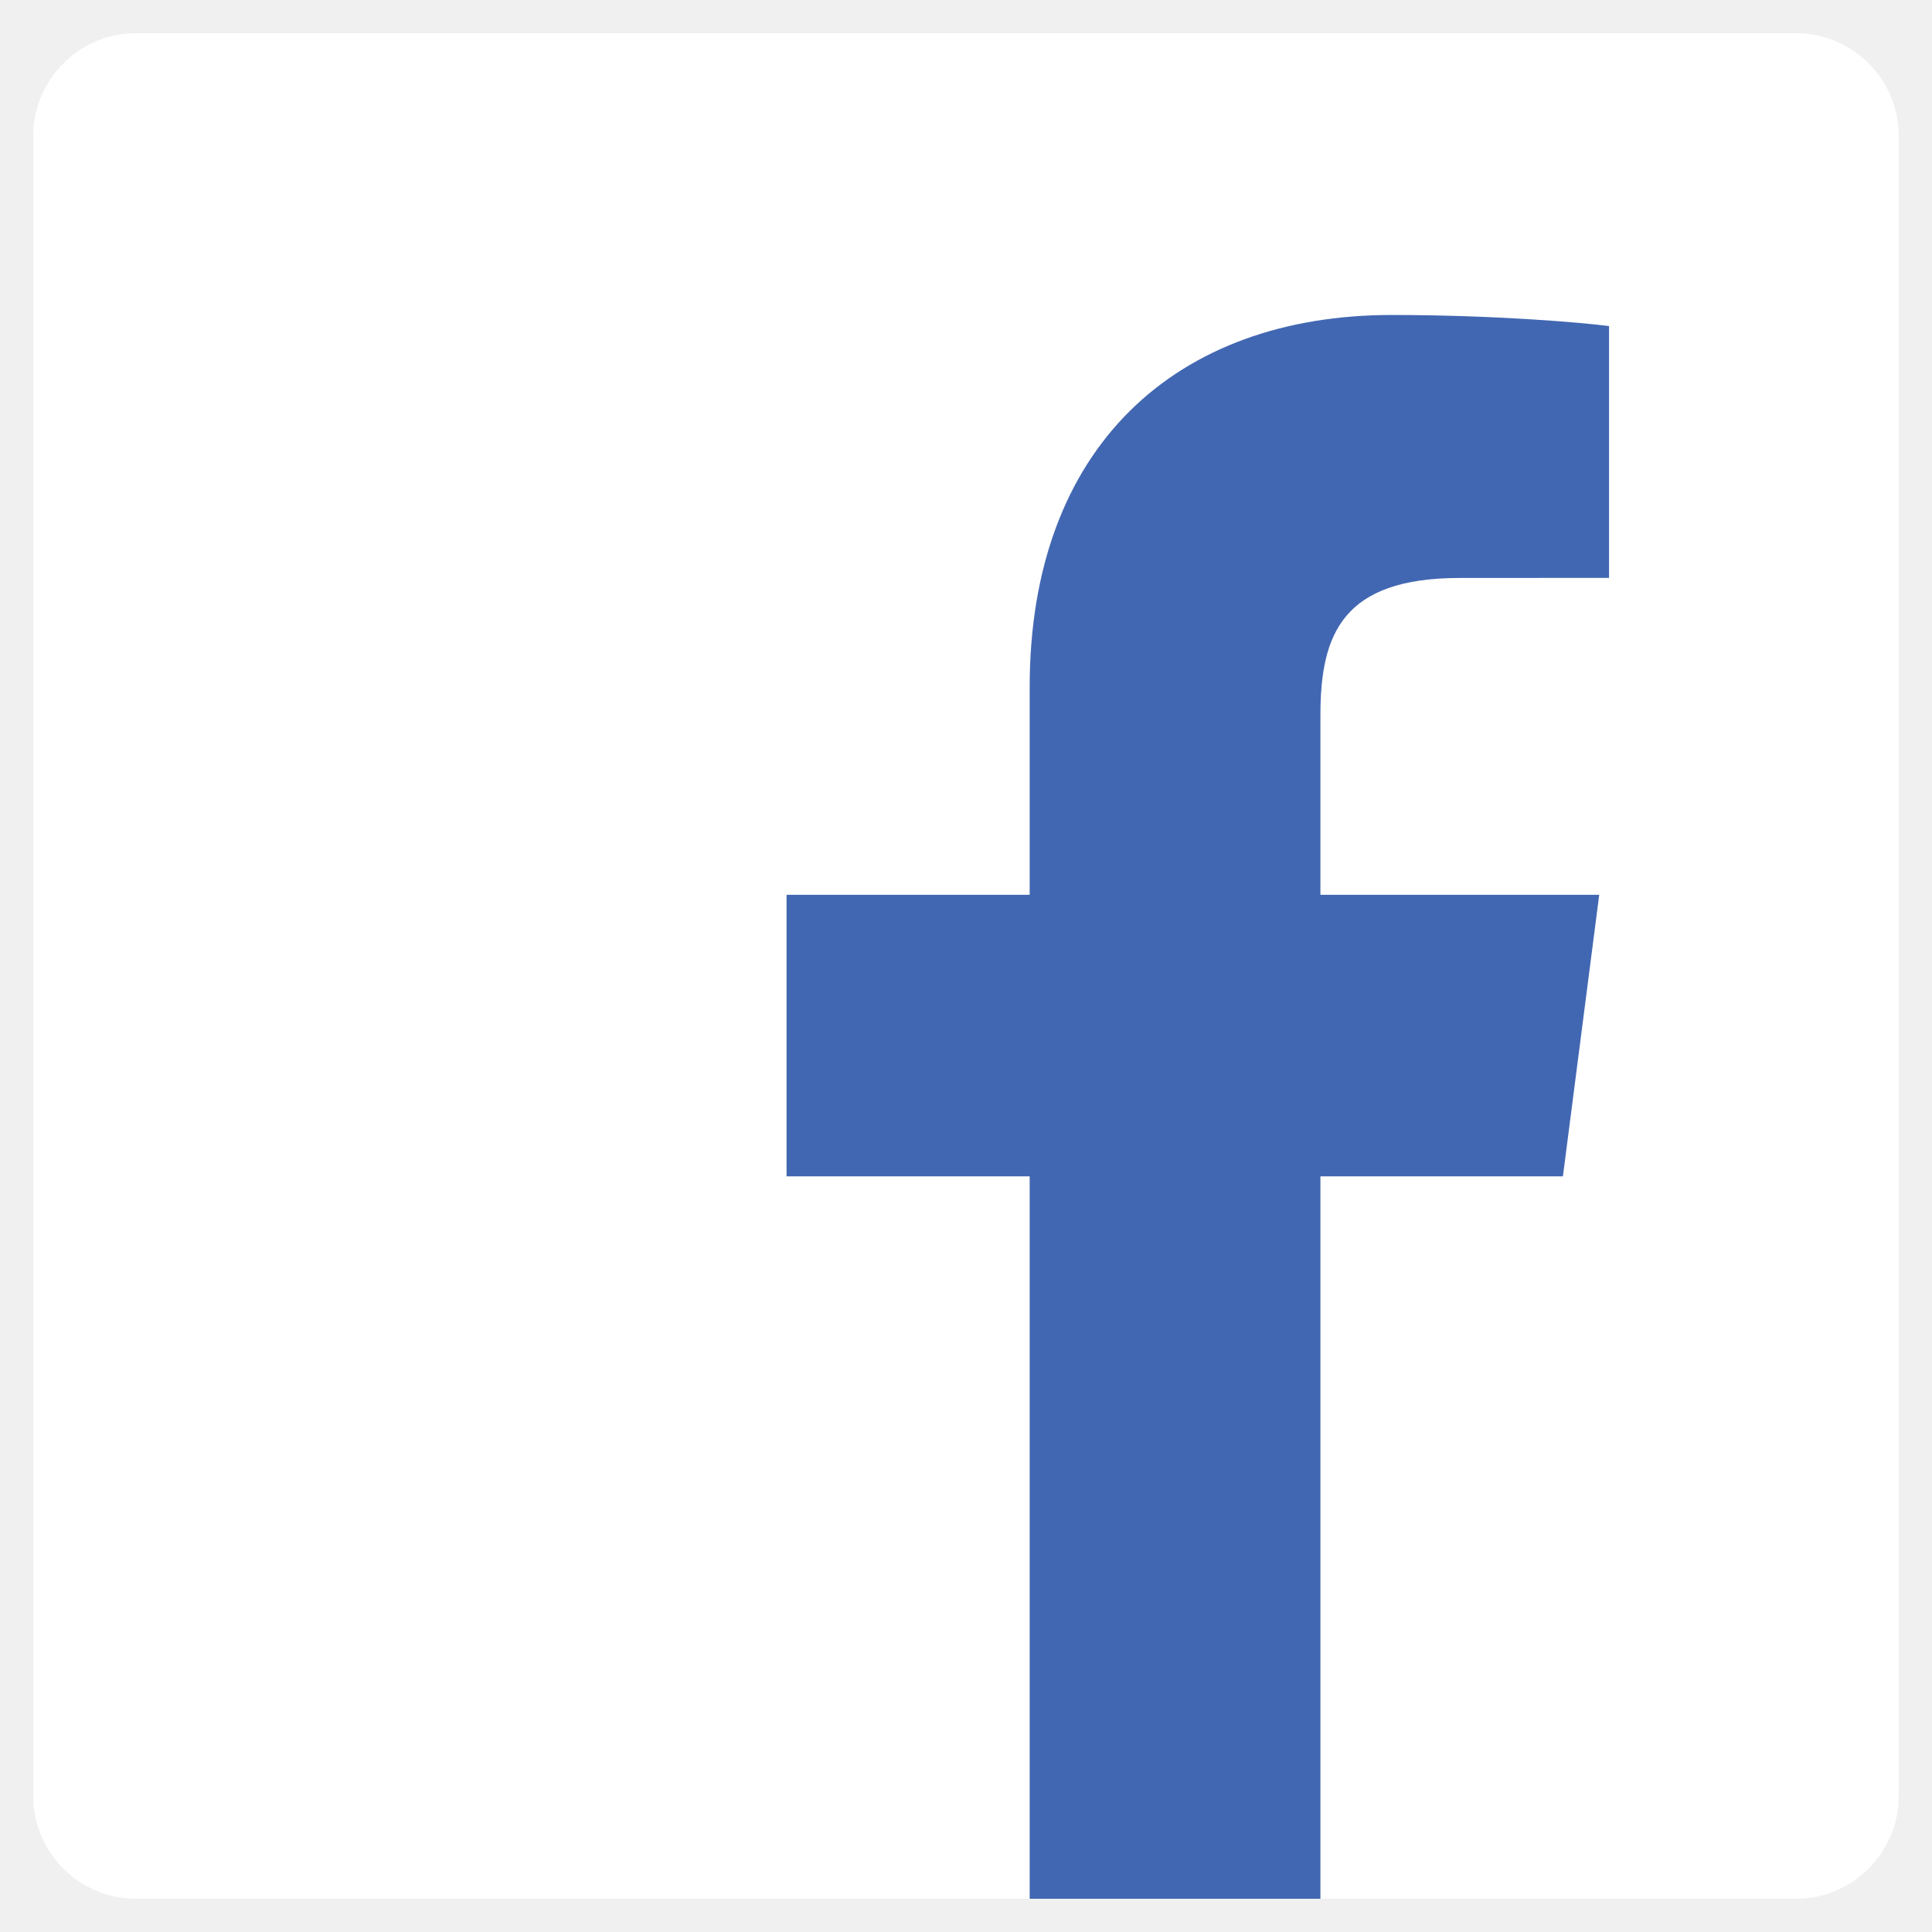
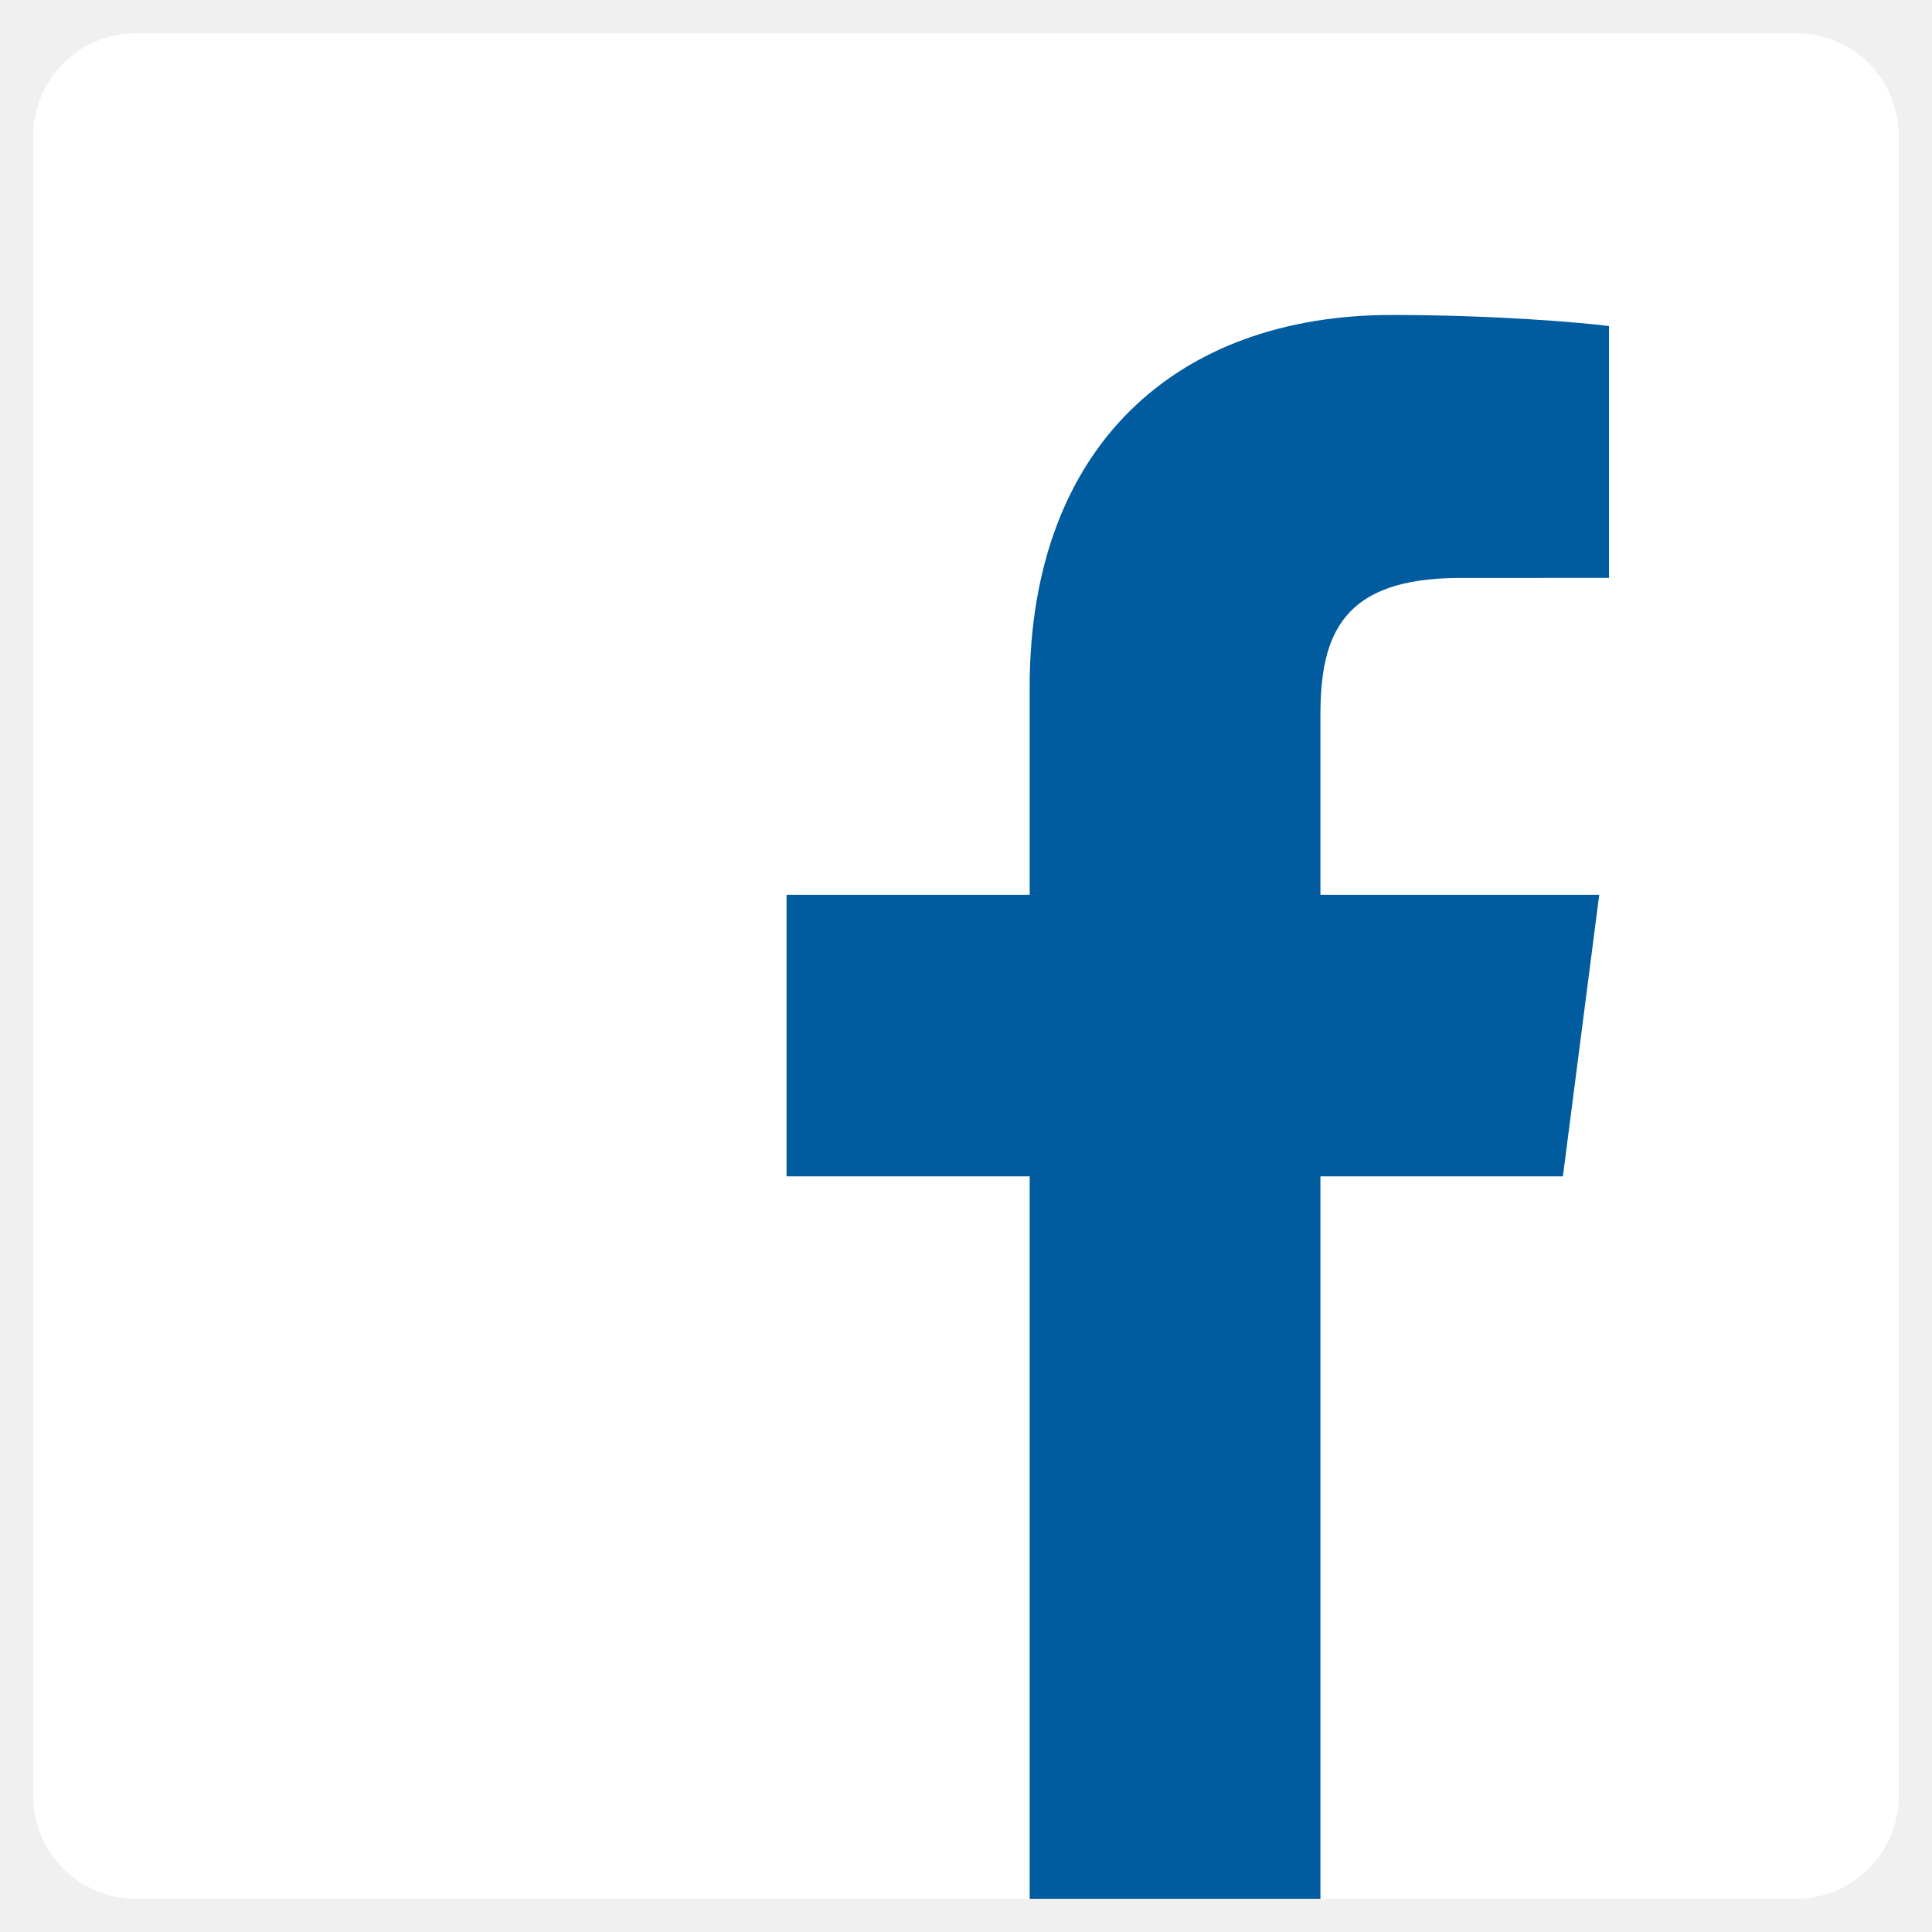
- <svg xmlns="http://www.w3.org/2000/svg" version="1.1" id="Layer_1" x="0px" y="0px" width="266.893px" height="266.895px" viewBox="0 0 266.893 266.895" enable-background="new 0 0 266.893 266.895" xml:space="preserve">
-   <path id="Blue_1_" fill="#FFFFFF" d="M248.082,262.307c7.854,0,14.223-6.369,14.223-14.225V18.812  c0-7.857-6.368-14.224-14.223-14.224H18.812c-7.857,0-14.224,6.367-14.224,14.224v229.27c0,7.855,6.366,14.225,14.224,14.225  H248.082z" />
-   <path id="f" fill="#4267B2" d="M182.409,262.307v-99.803h33.499l5.016-38.895h-38.515V98.777c0-11.261,3.127-18.935,19.275-18.935  l20.596-0.009V45.045c-3.562-0.474-15.788-1.533-30.012-1.533c-29.695,0-50.025,18.126-50.025,51.413v28.684h-33.585v38.895h33.585  v99.803H182.409z" />
+ <svg xmlns="http://www.w3.org/2000/svg" version="1.1" x="0px" y="0px" width="266.893px" height="266.895px" viewBox="0 0 266.893 266.895" enable-background="new 0 0 266.893 266.895">
+   <path fill="#FFFFFF" d="M248.082,262.307c7.854,0,14.223-6.369,14.223-14.225V18.812  c0-7.857-6.368-14.224-14.223-14.224H18.812c-7.857,0-14.224,6.367-14.224,14.224v229.27c0,7.855,6.366,14.225,14.224,14.225  H248.082z" />
+   <path fill="#005b9f" d="M182.409,262.307v-99.803h33.499l5.016-38.895h-38.515V98.777c0-11.261,3.127-18.935,19.275-18.935  l20.596-0.009V45.045c-3.562-0.474-15.788-1.533-30.012-1.533c-29.695,0-50.025,18.126-50.025,51.413v28.684h-33.585v38.895h33.585  v99.803H182.409z" />
</svg>
